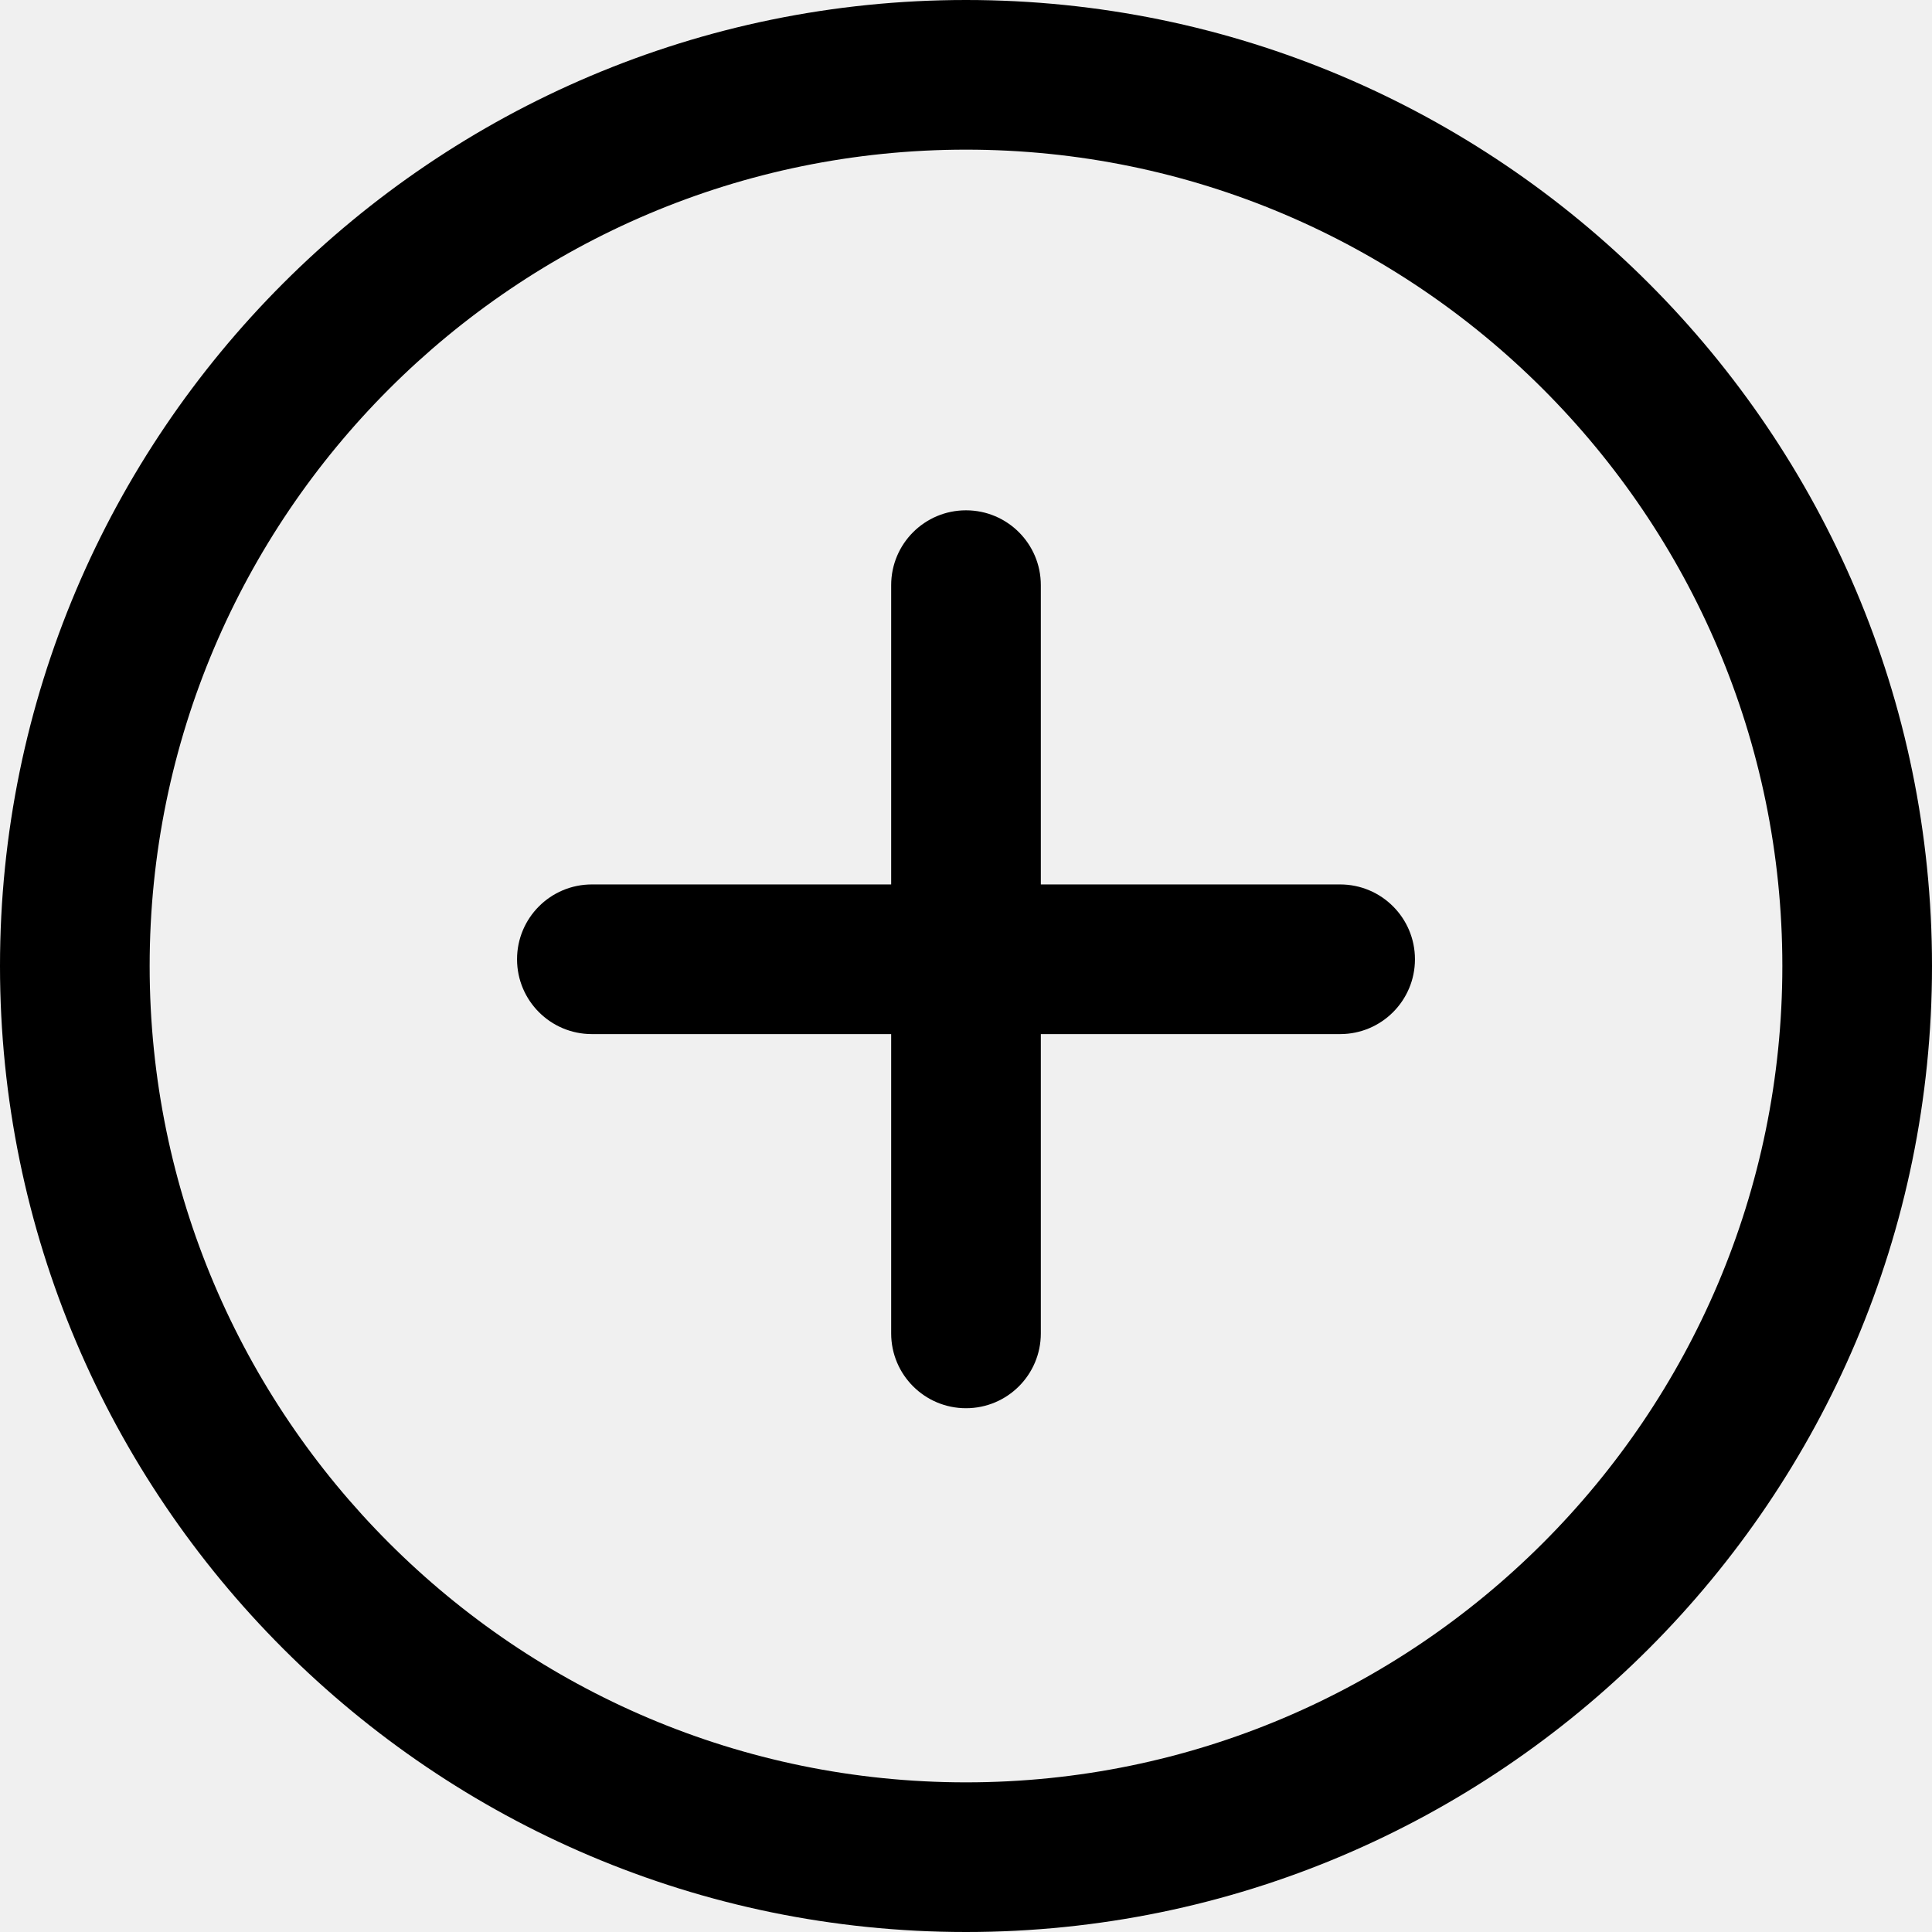
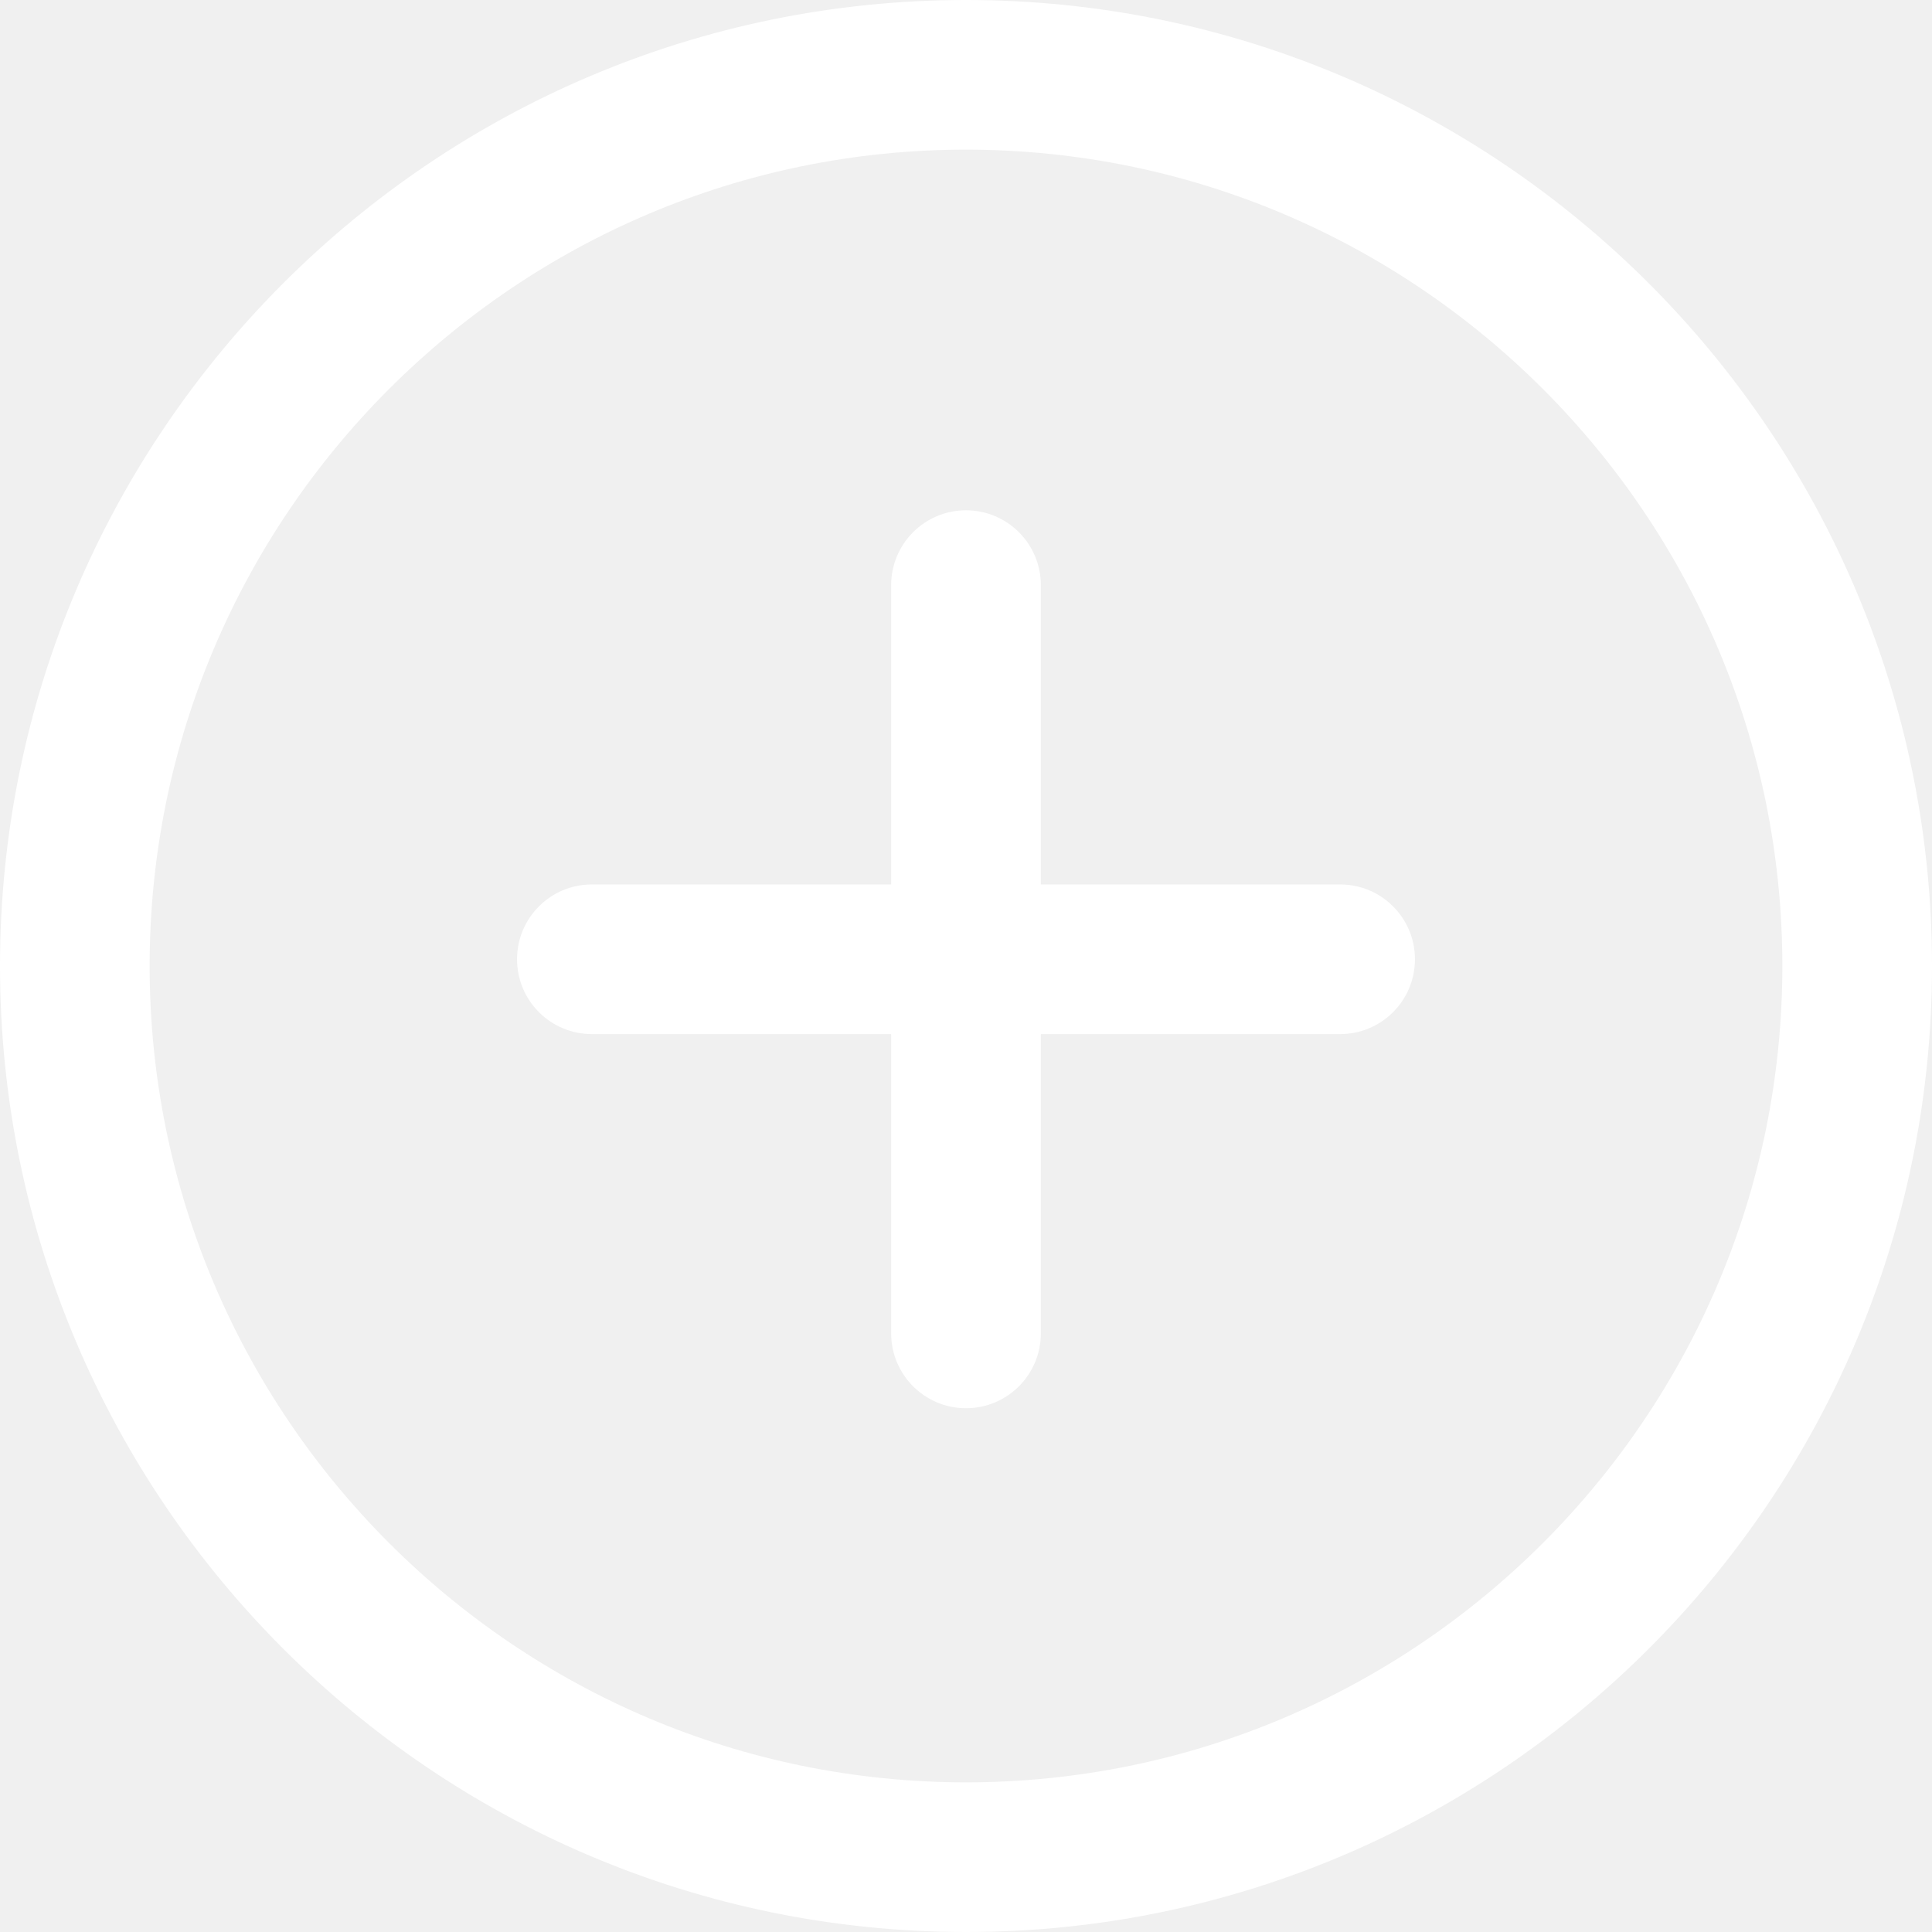
- <svg xmlns="http://www.w3.org/2000/svg" version="1.1" id="Capa_1" x="0px" y="0px" viewBox="0 0 512 512" style="enable-background:new 0 0 512 512;" xml:space="preserve">
+ <svg xmlns="http://www.w3.org/2000/svg" version="1.1" width="512" height="512" x="0" y="0" viewBox="0 0 512 512" style="enable-background:new 0 0 512 512" xml:space="preserve">
  <g>
    <g>
-       <path d="M256,0C114.833,0,0,114.833,0,256s114.833,256,256,256s256-114.853,256-256S397.167,0,256,0z M256,472.341    c-119.275,0-216.341-97.046-216.341-216.341S136.725,39.659,256,39.659S472.341,136.705,472.341,256S375.295,472.341,256,472.341z    " />
+       <g>
+         <path d="M256,0C114.833,0,0,114.833,0,256s114.833,256,256,256s256-114.853,256-256S397.167,0,256,0z M256,472.341    c-119.275,0-216.341-97.046-216.341-216.341S136.725,39.659,256,39.659S472.341,136.705,472.341,256S375.295,472.341,256,472.341z    " fill="#ffffff" data-original="#000000" style="" />
+       </g>
    </g>
+     <g>
+       <g>
+         <path d="M355.148,234.386H275.83v-79.318c0-10.946-8.864-19.83-19.83-19.83s-19.83,8.884-19.83,19.83v79.318h-79.318    c-10.966,0-19.83,8.884-19.83,19.83s8.864,19.83,19.83,19.83h79.318v79.318c0,10.946,8.864,19.83,19.83,19.83    s19.83-8.884,19.83-19.83v-79.318h79.318c10.966,0,19.83-8.884,19.83-19.83S366.114,234.386,355.148,234.386z" fill="#ffffff" data-original="#000000" style="" />
+       </g>
+     </g>
+     <g>
+ </g>
+     <g>
+ </g>
+     <g>
+ </g>
+     <g>
+ </g>
+     <g>
+ </g>
+     <g>
+ </g>
+     <g>
+ </g>
+     <g>
+ </g>
+     <g>
+ </g>
+     <g>
+ </g>
+     <g>
+ </g>
+     <g>
+ </g>
+     <g>
+ </g>
+     <g>
+ </g>
+     <g>
+ </g>
  </g>
-   <g>
-     <g>
-       <path d="M355.148,234.386H275.83v-79.318c0-10.946-8.864-19.83-19.83-19.83s-19.83,8.884-19.83,19.83v79.318h-79.318    c-10.966,0-19.83,8.884-19.83,19.83s8.864,19.83,19.83,19.83h79.318v79.318c0,10.946,8.864,19.83,19.83,19.83    s19.83-8.884,19.83-19.83v-79.318h79.318c10.966,0,19.83-8.884,19.83-19.83S366.114,234.386,355.148,234.386z" />
-     </g>
-   </g>
-   <g>
- </g>
-   <g>
- </g>
-   <g>
- </g>
-   <g>
- </g>
-   <g>
- </g>
-   <g>
- </g>
-   <g>
- </g>
-   <g>
- </g>
-   <g>
- </g>
-   <g>
- </g>
-   <g>
- </g>
-   <g>
- </g>
-   <g>
- </g>
-   <g>
- </g>
-   <g>
- </g>
</svg>
